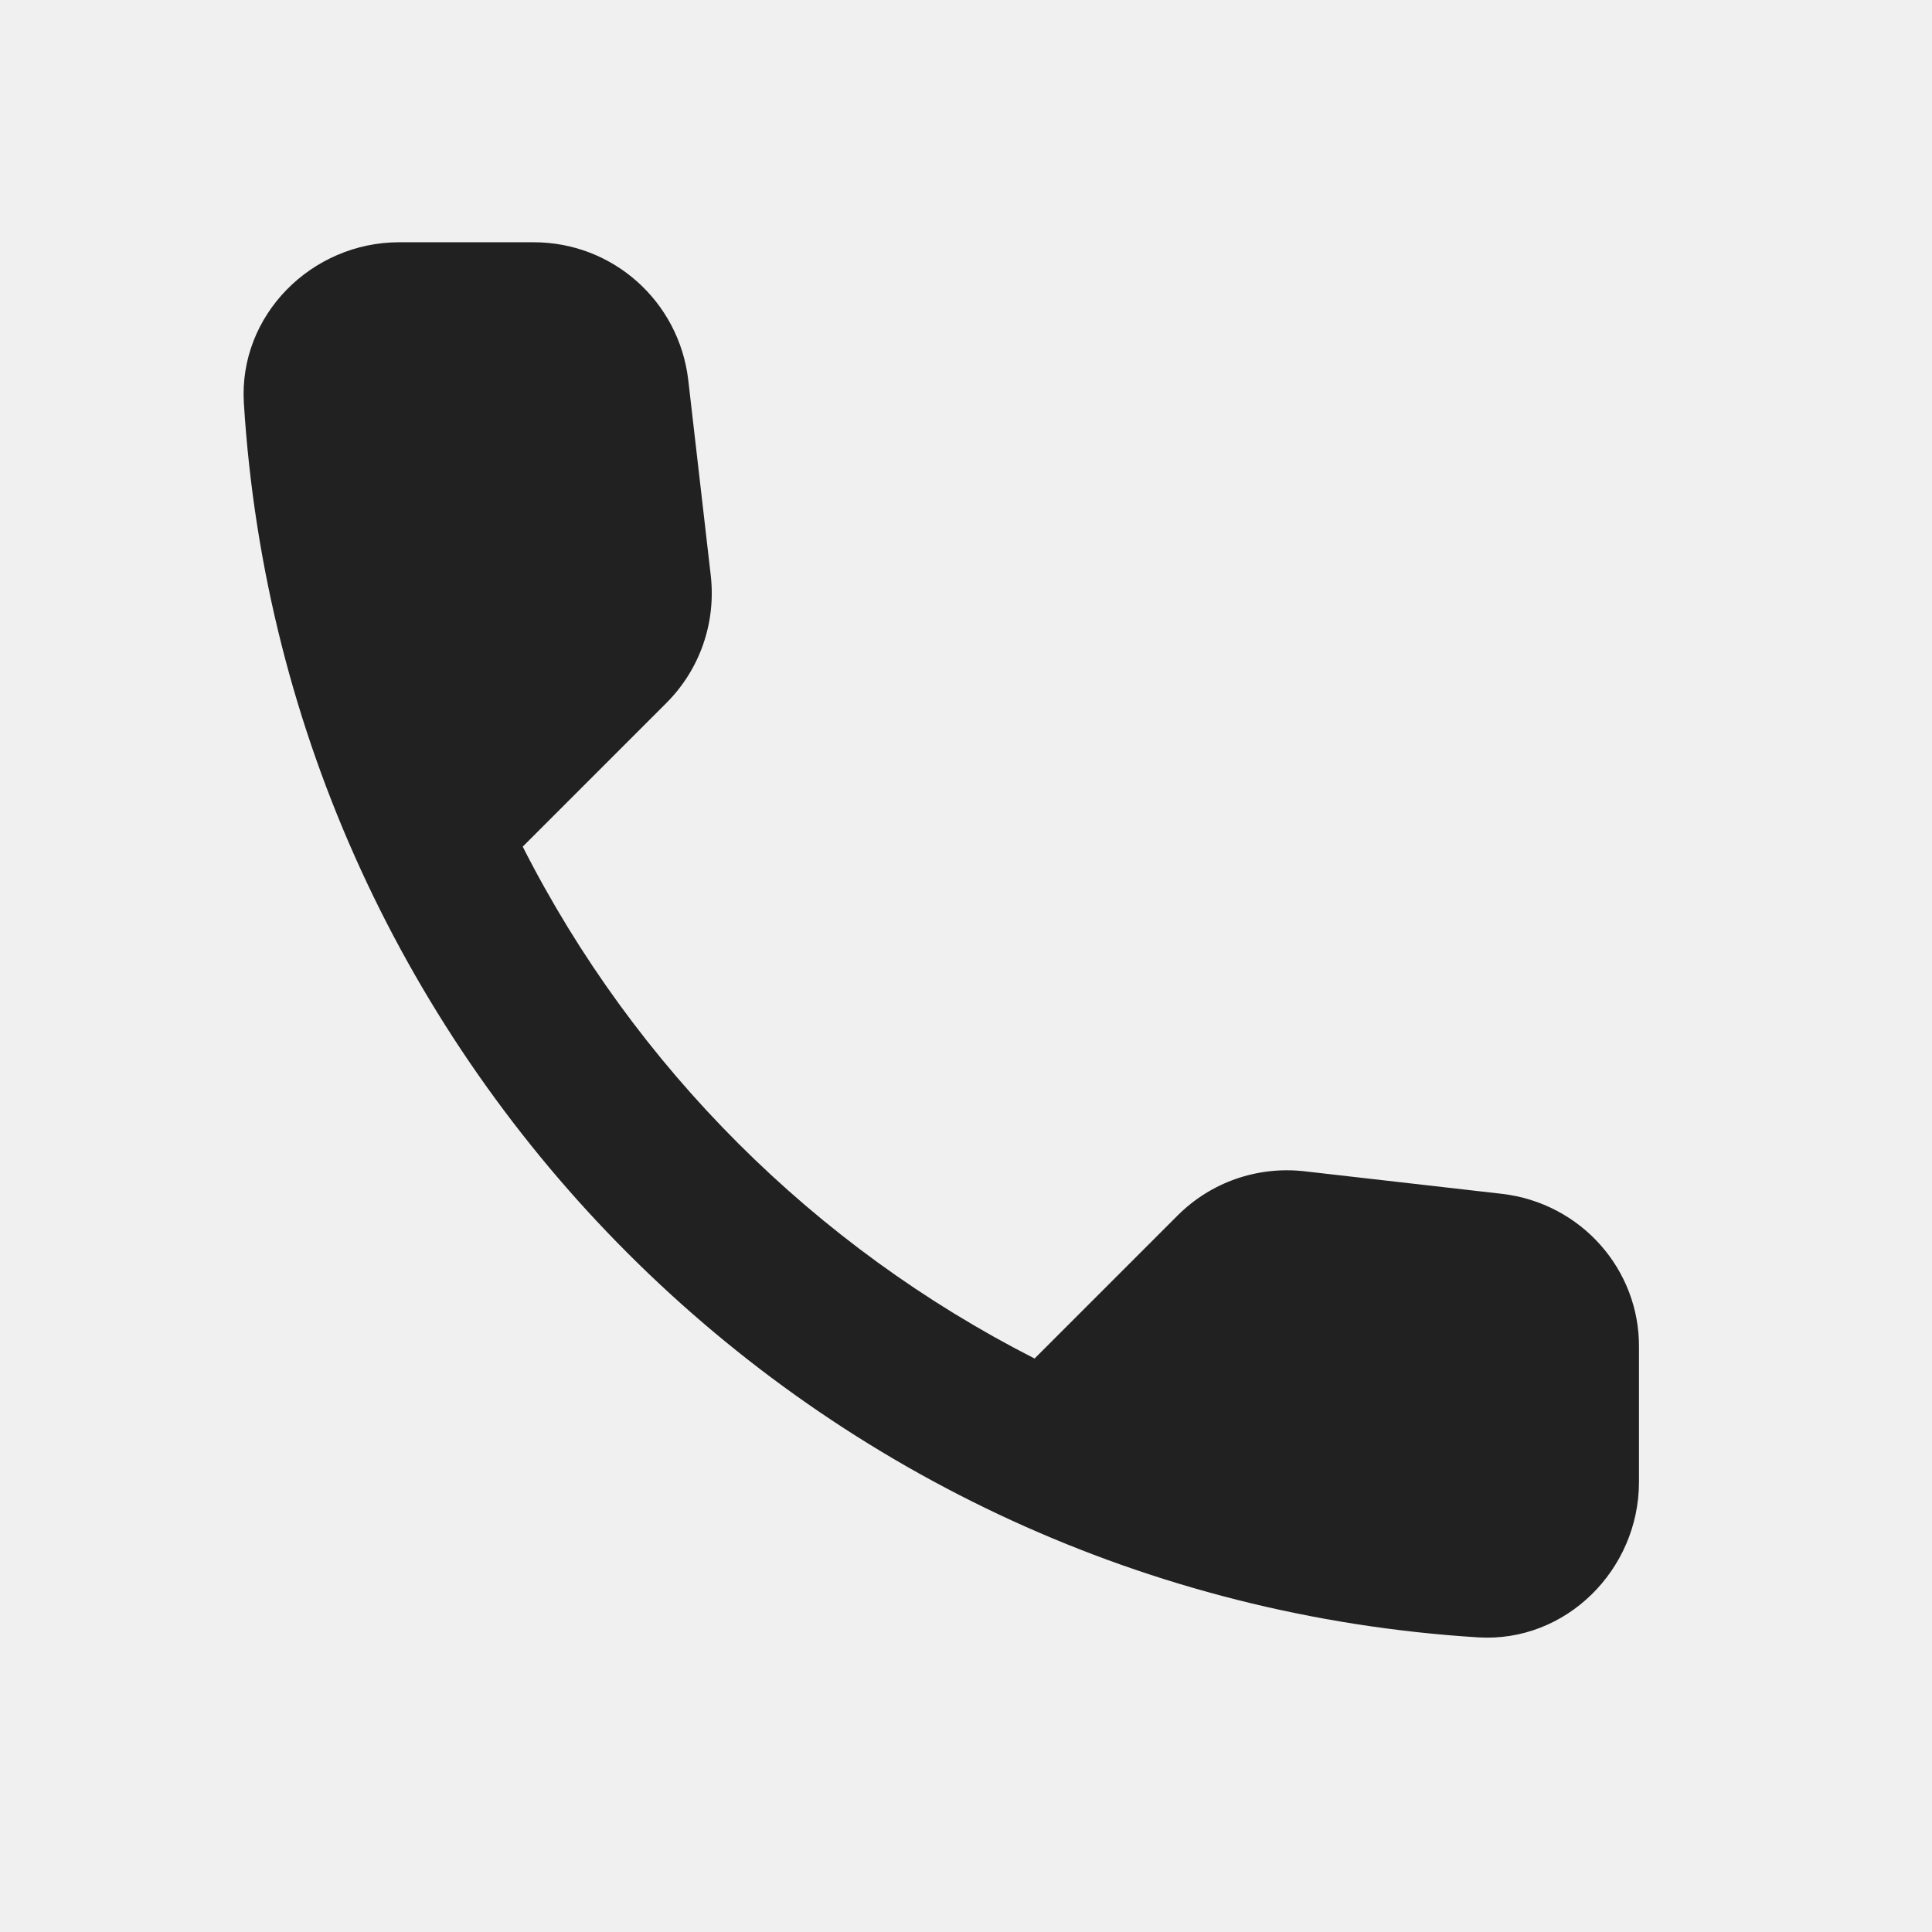
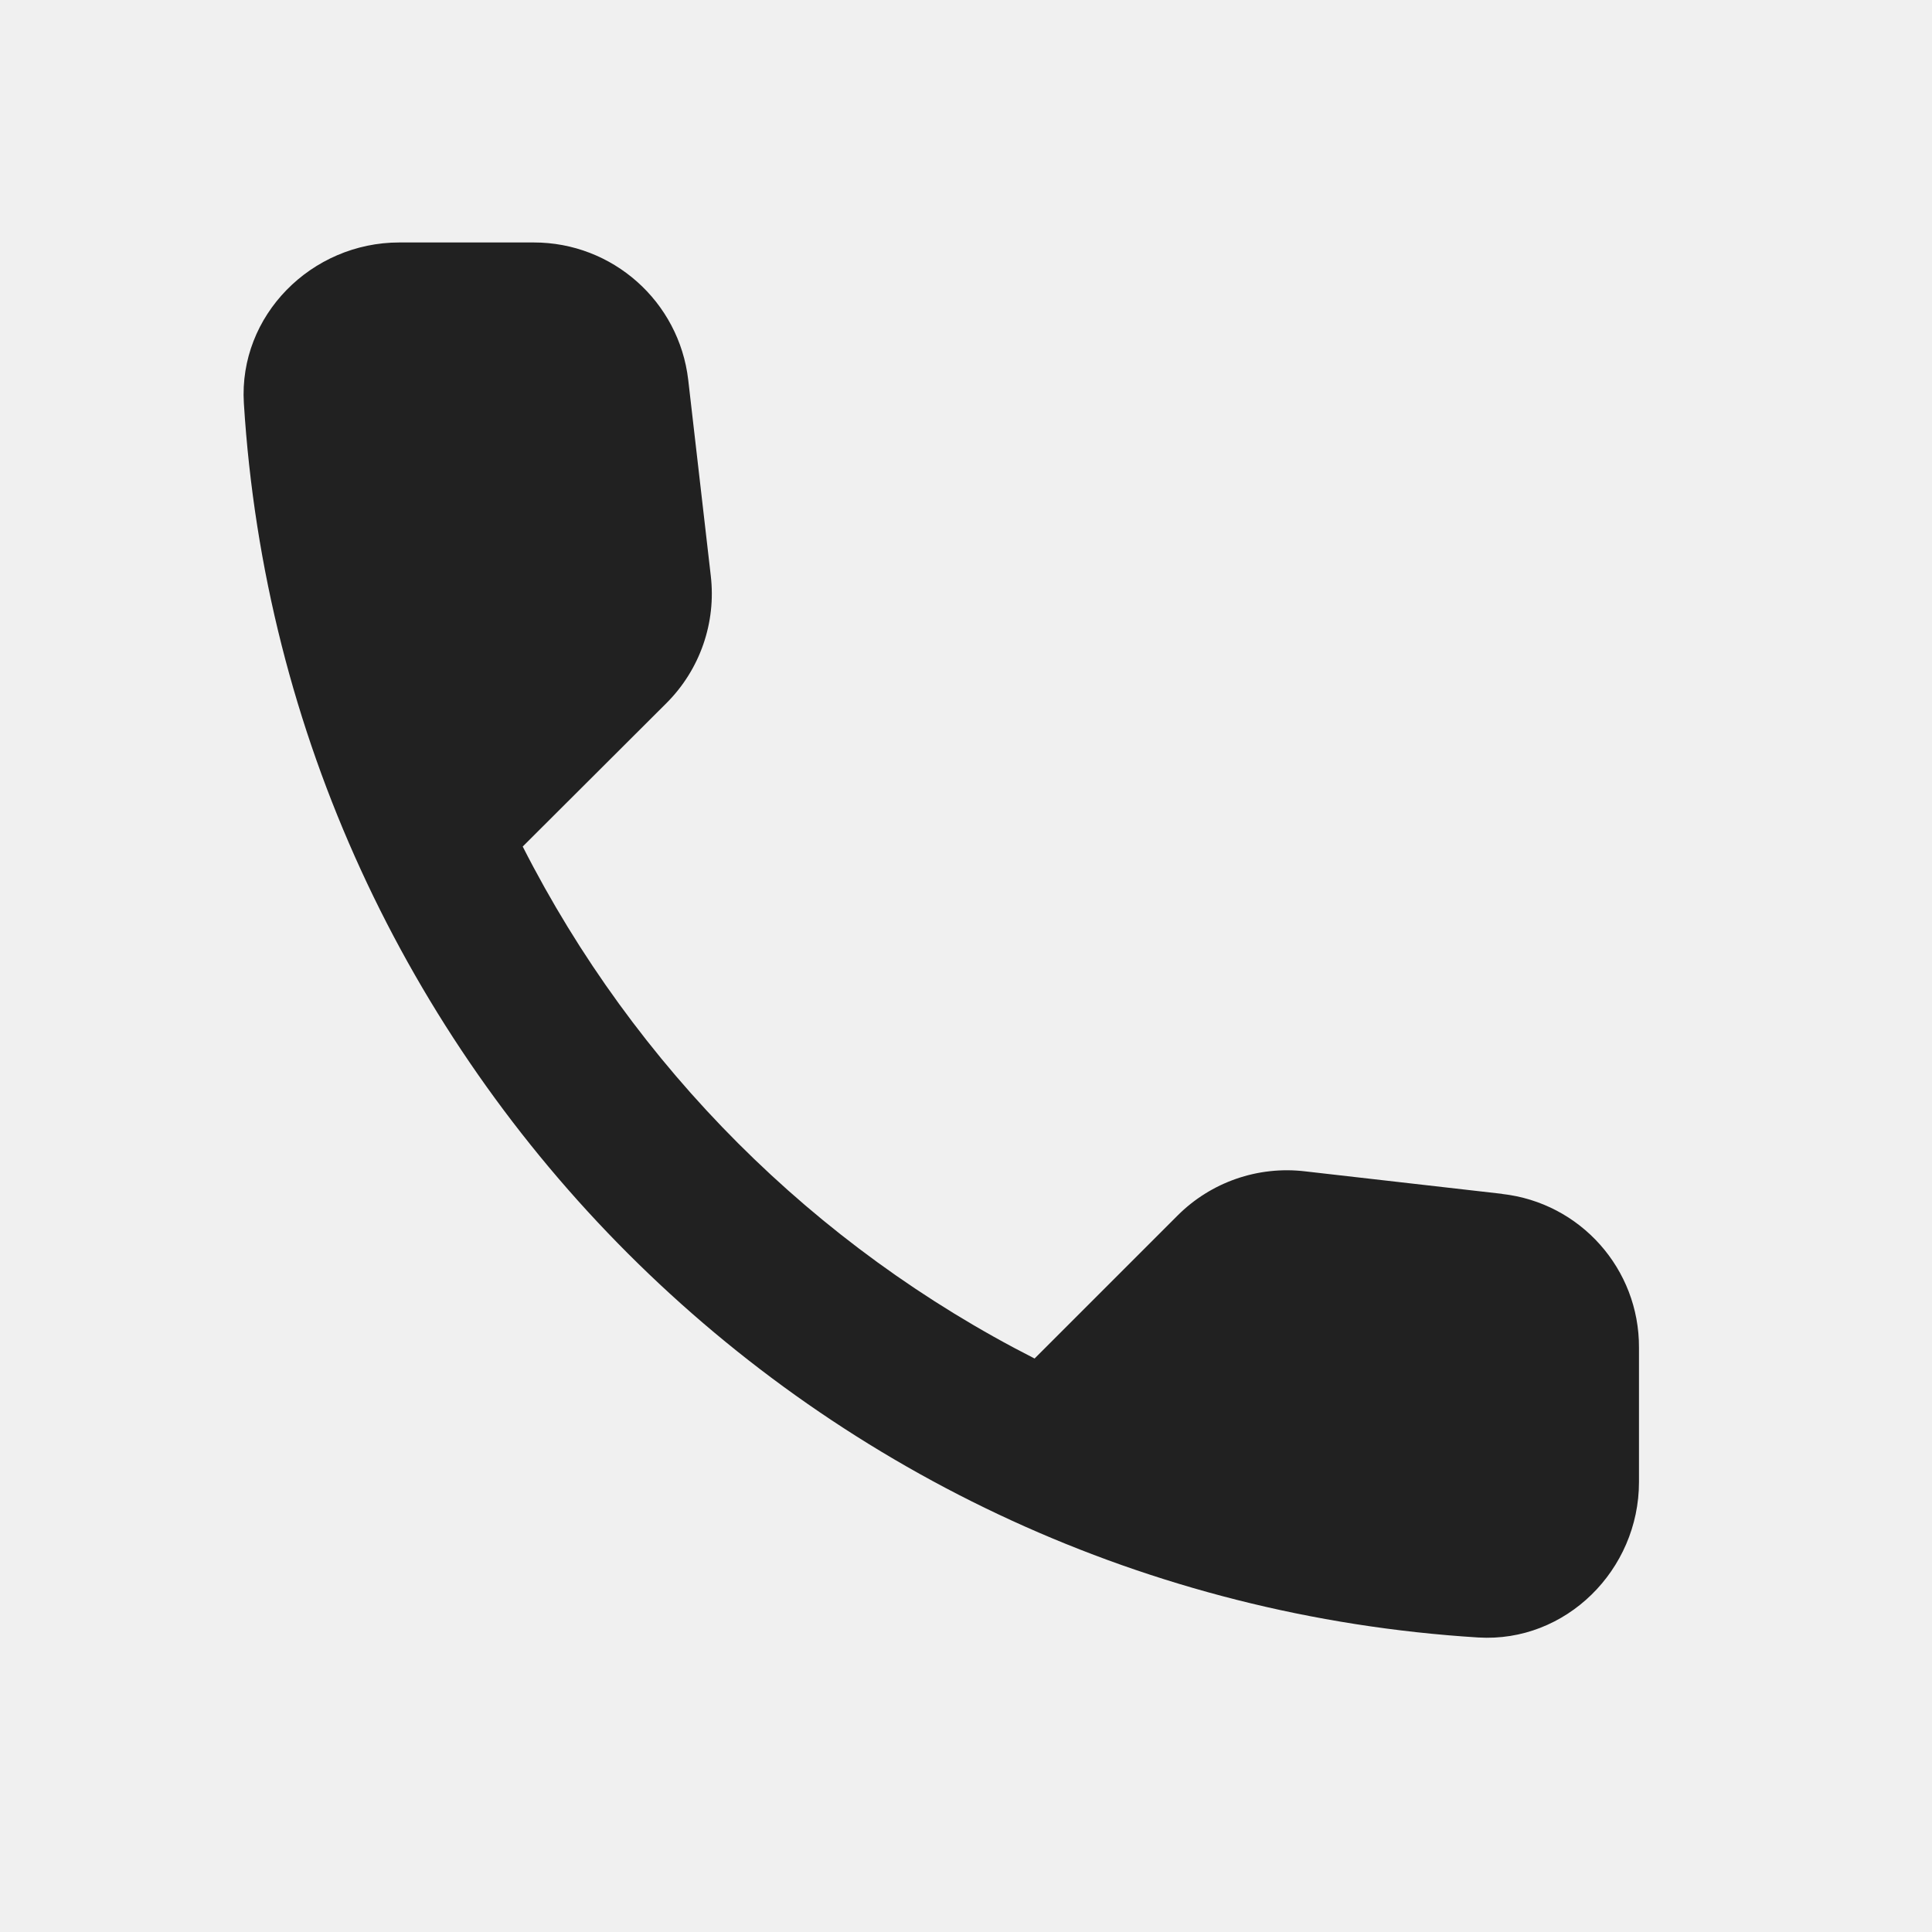
- <svg xmlns="http://www.w3.org/2000/svg" width="18" height="18" viewBox="0 0 18 18" fill="none">
-   <g clip-path="url(#clip0_3_7004)">
-     <path d="M13.996 11.123L12.158 10.913C11.716 10.862 11.282 11.014 10.971 11.325L9.639 12.657C7.591 11.615 5.913 9.943 4.87 7.888L6.209 6.549C6.52 6.238 6.672 5.803 6.622 5.362L6.412 3.538C6.325 2.807 5.71 2.257 4.972 2.257H3.72C2.902 2.257 2.222 2.938 2.272 3.755C2.656 9.936 7.599 14.871 13.772 15.255C14.589 15.305 15.27 14.625 15.27 13.807V12.556C15.277 11.825 14.727 11.209 13.996 11.123Z" fill="#212121" />
+ <svg xmlns="http://www.w3.org/2000/svg" width="18" height="18" fill="none">
+   <g clip-path="url(#a)">
+     <path fill="#212121" d="m13.996 11.123-1.838-.21a1.44 1.44 0 0 0-1.187.412l-1.332 1.332a10.888 10.888 0 0 1-4.769-4.77L6.21 6.55a1.44 1.44 0 0 0 .412-1.187l-.21-1.824a1.448 1.448 0 0 0-1.44-1.28H3.72c-.818 0-1.498.68-1.448 1.497.384 6.18 5.327 11.116 11.5 11.5.817.05 1.498-.63 1.498-1.448v-1.252a1.434 1.434 0 0 0-1.274-1.432Z" />
  </g>
  <defs>
-     <clipPath id="clip0_3_7004">
-       <rect width="18" height="18" fill="white" />
+     <clipPath id="a">
+       <path fill="#fff" d="M0 0h18v18H0z" />
    </clipPath>
  </defs>
</svg>
